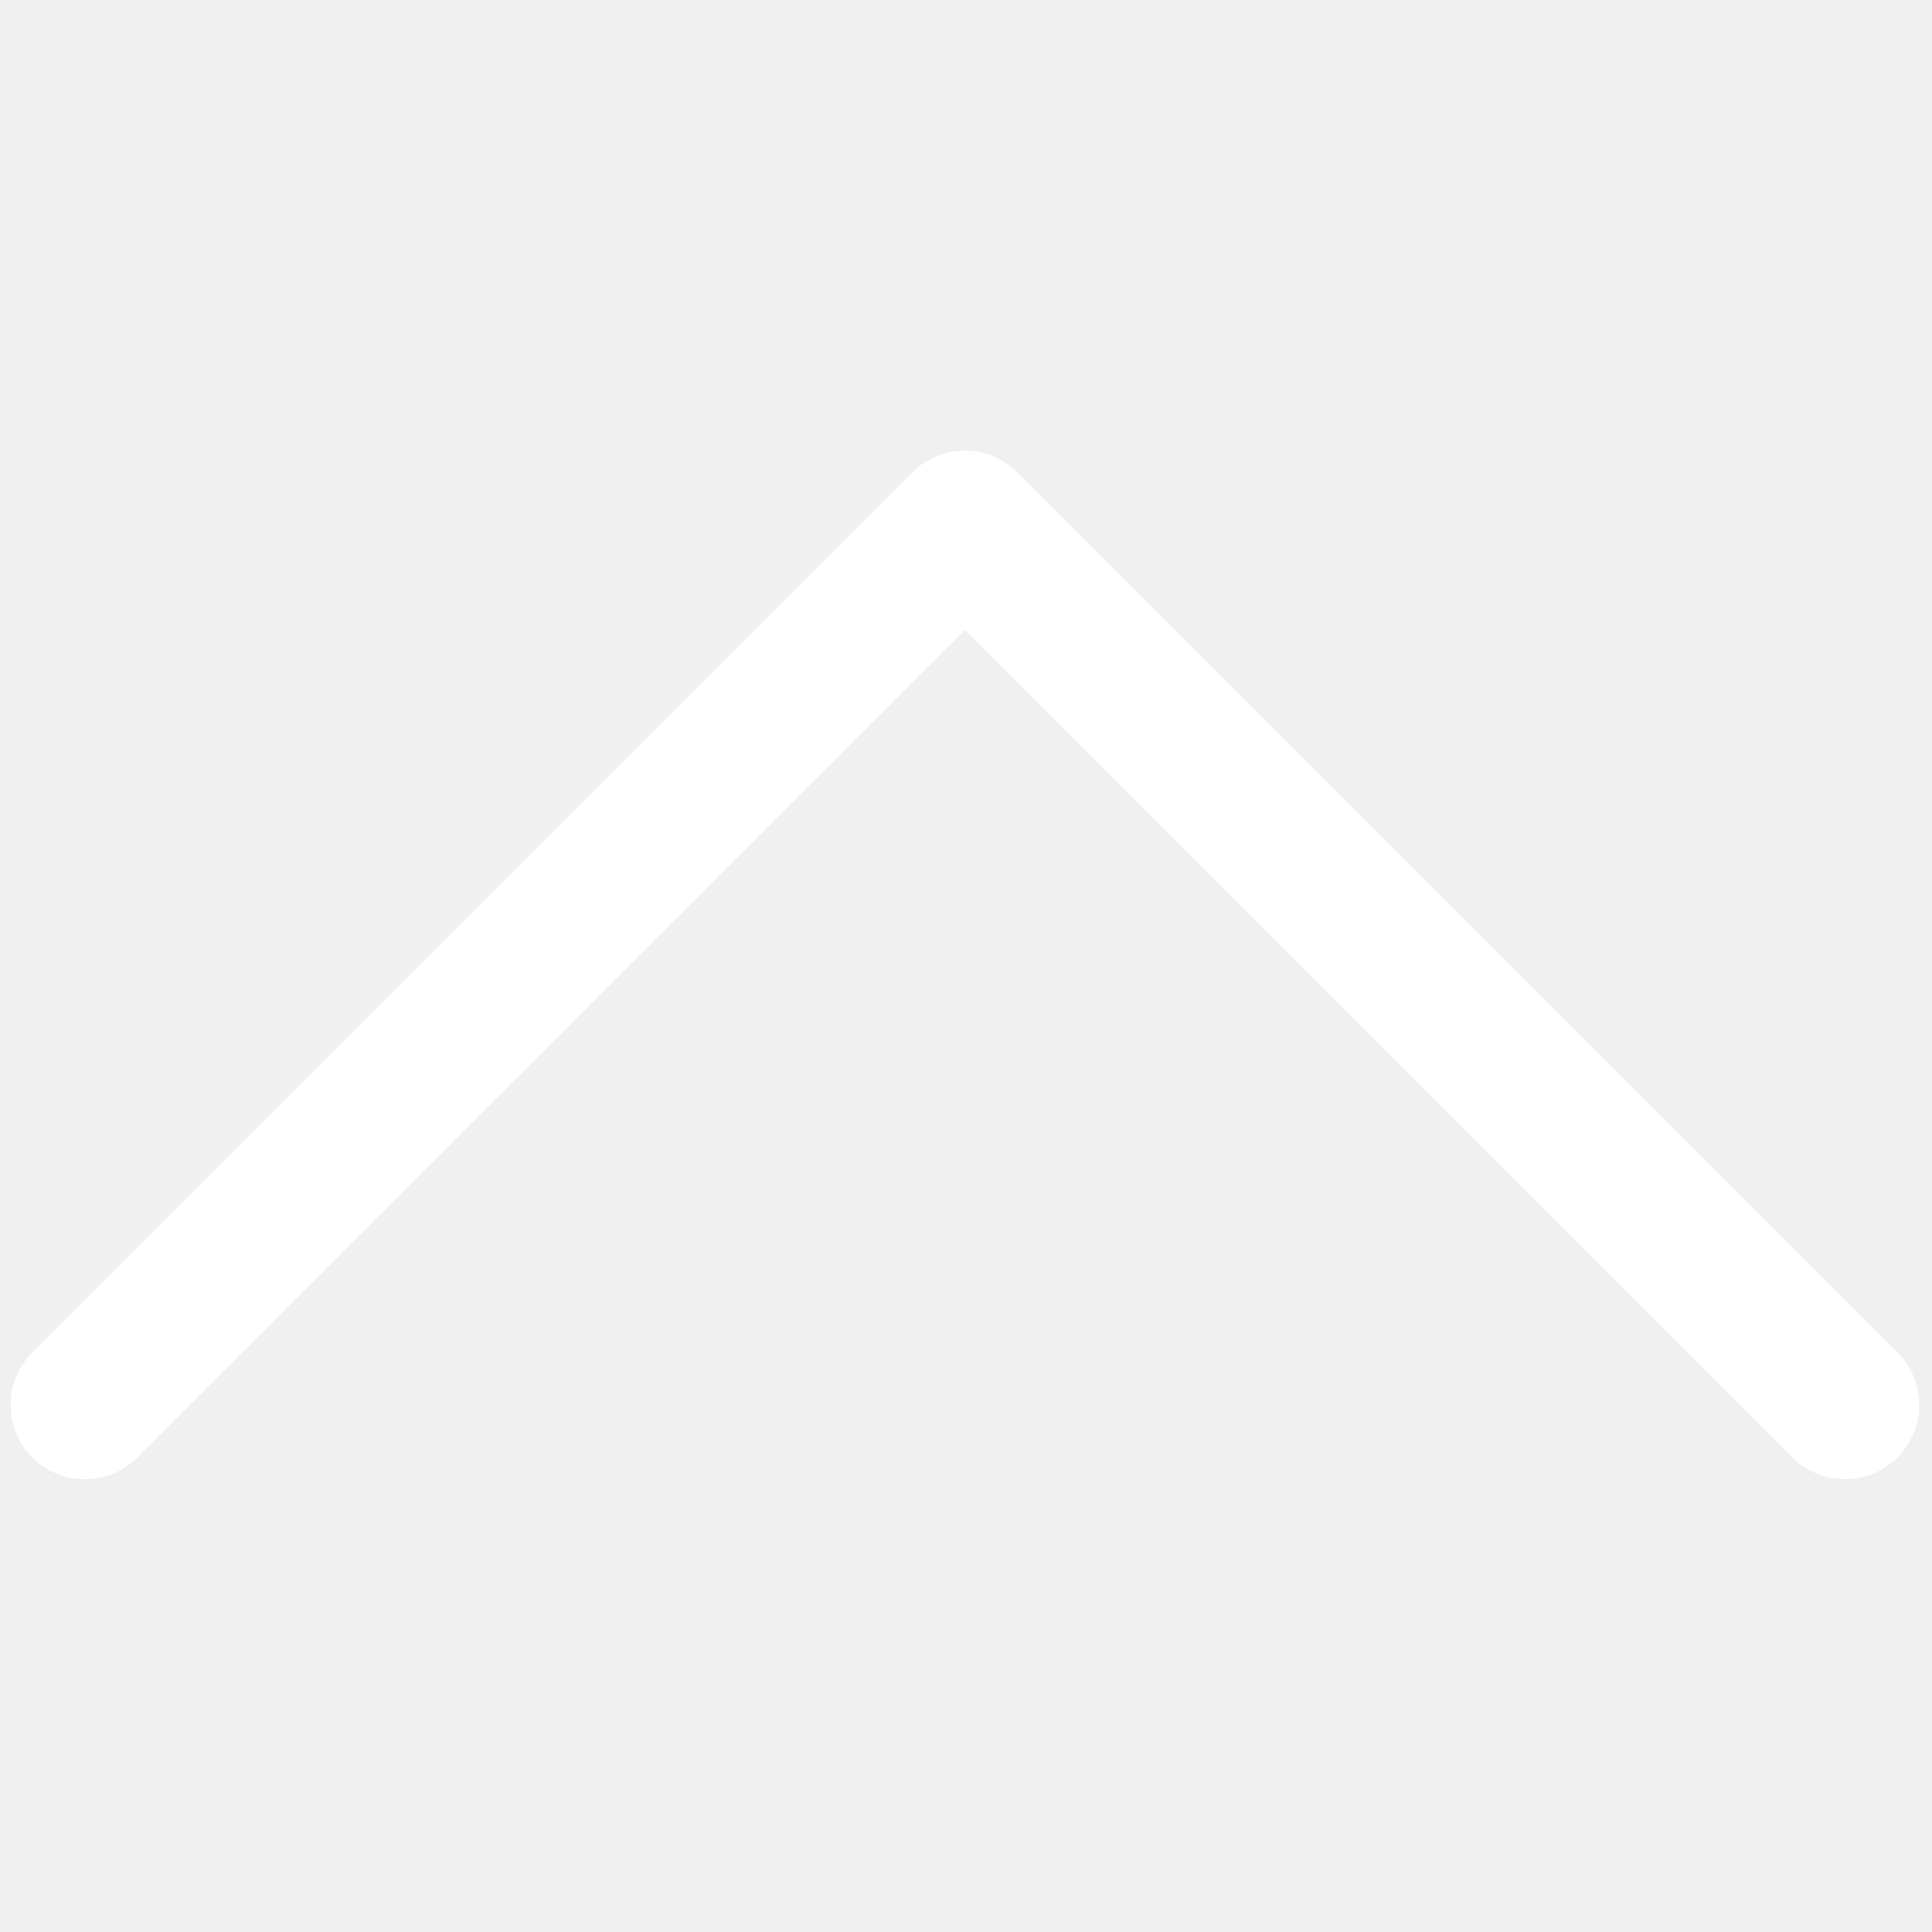
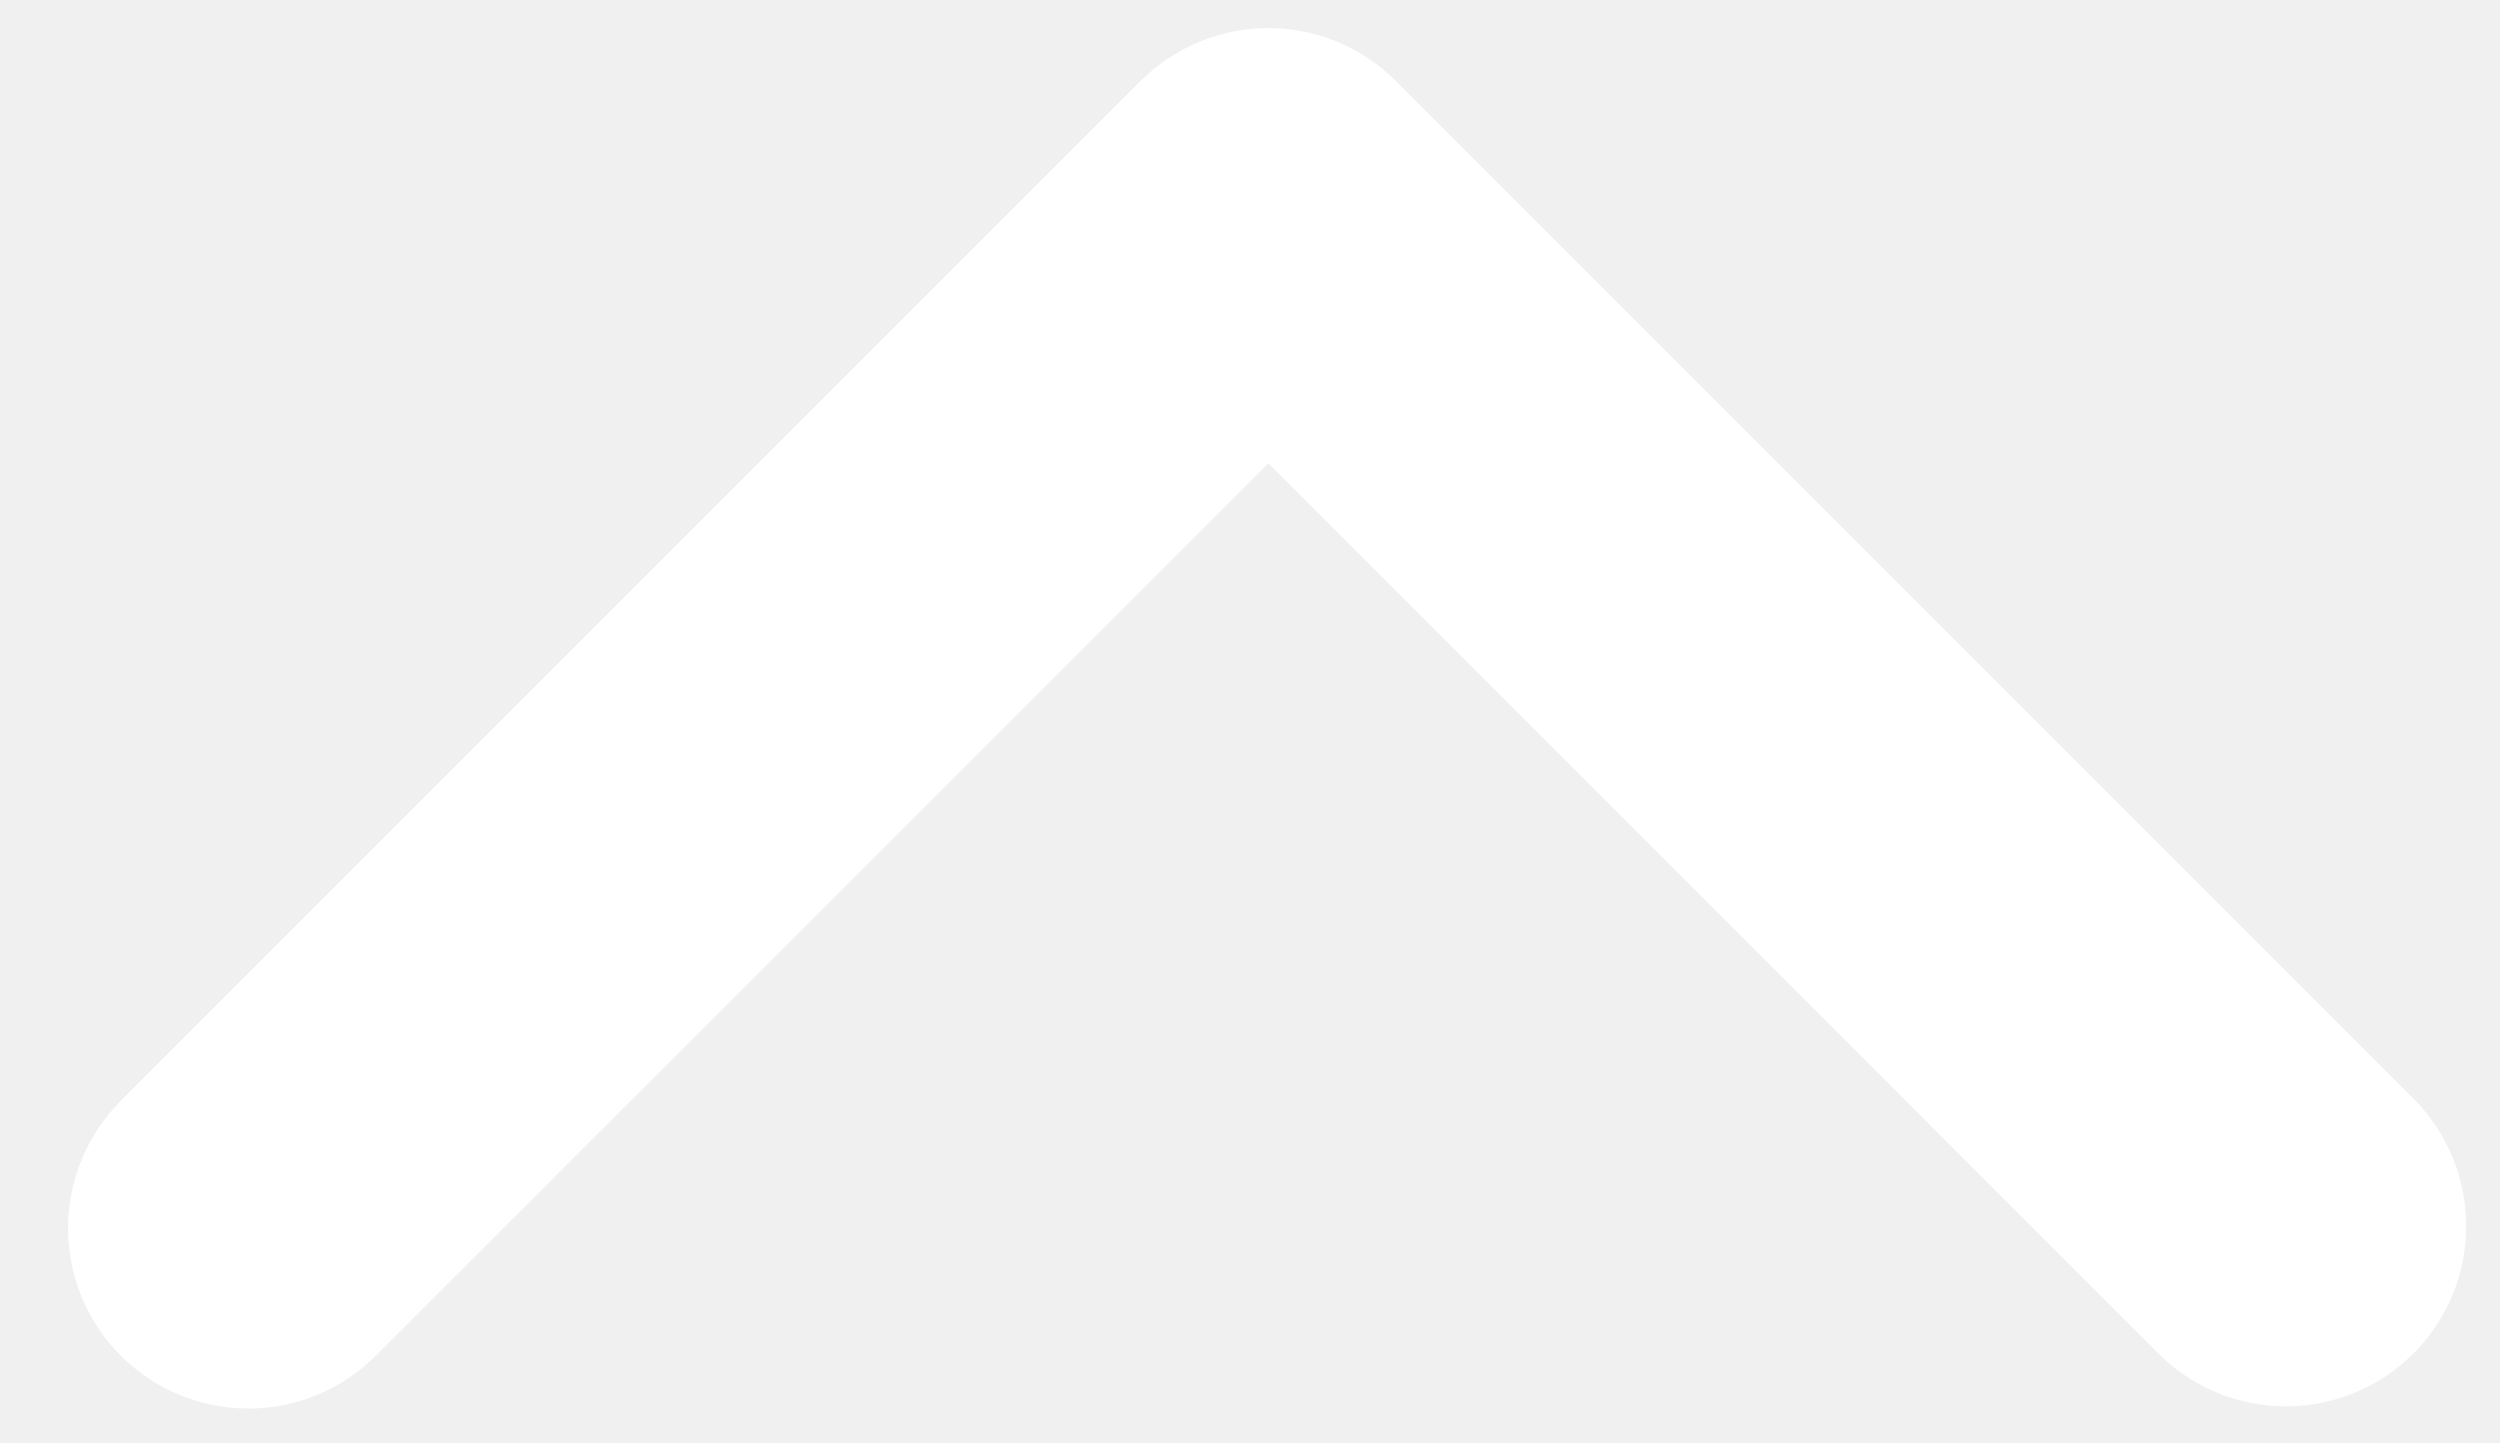
- <svg xmlns="http://www.w3.org/2000/svg" version="1.1" width="256" height="256" viewBox="0 0 256 256" xml:space="preserve">
-   <defs>
- </defs>
-   <g style="stroke: none; stroke-width: 0; stroke-dasharray: none; stroke-linecap: butt; stroke-linejoin: miter; stroke-miterlimit: 10; fill: none; fill-rule: nonzero; opacity: 1;" transform="translate(1.406593 1.406593) scale(2.81 2.81)">
-     <path d="M 90 65.75 c 0 0.896 -0.342 1.792 -1.025 2.475 c -1.366 1.367 -3.583 1.367 -4.949 0 L 45 29.2 L 5.975 68.225 c -1.367 1.367 -3.583 1.367 -4.95 0 c -1.366 -1.367 -1.366 -3.583 0 -4.95 l 41.5 -41.5 c 1.366 -1.367 3.583 -1.367 4.949 0 l 41.5 41.5 C 89.658 63.958 90 64.854 90 65.75 z" style="stroke: none; stroke-width: 1; stroke-dasharray: none; stroke-linecap: butt; stroke-linejoin: miter; stroke-miterlimit: 10; fill: rgb(255,255,255); fill-rule: nonzero; opacity: 1;" transform=" matrix(1 0 0 1 0 0) " stroke-linecap="round" />
-   </g>
+ <svg xmlns="http://www.w3.org/2000/svg" width="26" height="15" viewBox="0 0 26 15" fill="none">
+   <path d="M1.257 14.1C1.609 14.451 2.085 14.649 2.583 14.649C3.08 14.649 3.557 14.451 3.908 14.1L13.19 4.818L22.471 14.1C22.824 14.441 23.298 14.63 23.79 14.626C24.281 14.622 24.752 14.424 25.099 14.077C25.447 13.729 25.644 13.259 25.648 12.767C25.652 12.276 25.463 11.802 25.122 11.448L14.515 0.841C14.164 0.49 13.687 0.292 13.19 0.292C12.692 0.292 12.216 0.49 11.864 0.841L1.257 11.448C0.905 11.8 0.708 12.277 0.708 12.774C0.708 13.271 0.905 13.748 1.257 14.1Z" fill="white" />
</svg>
